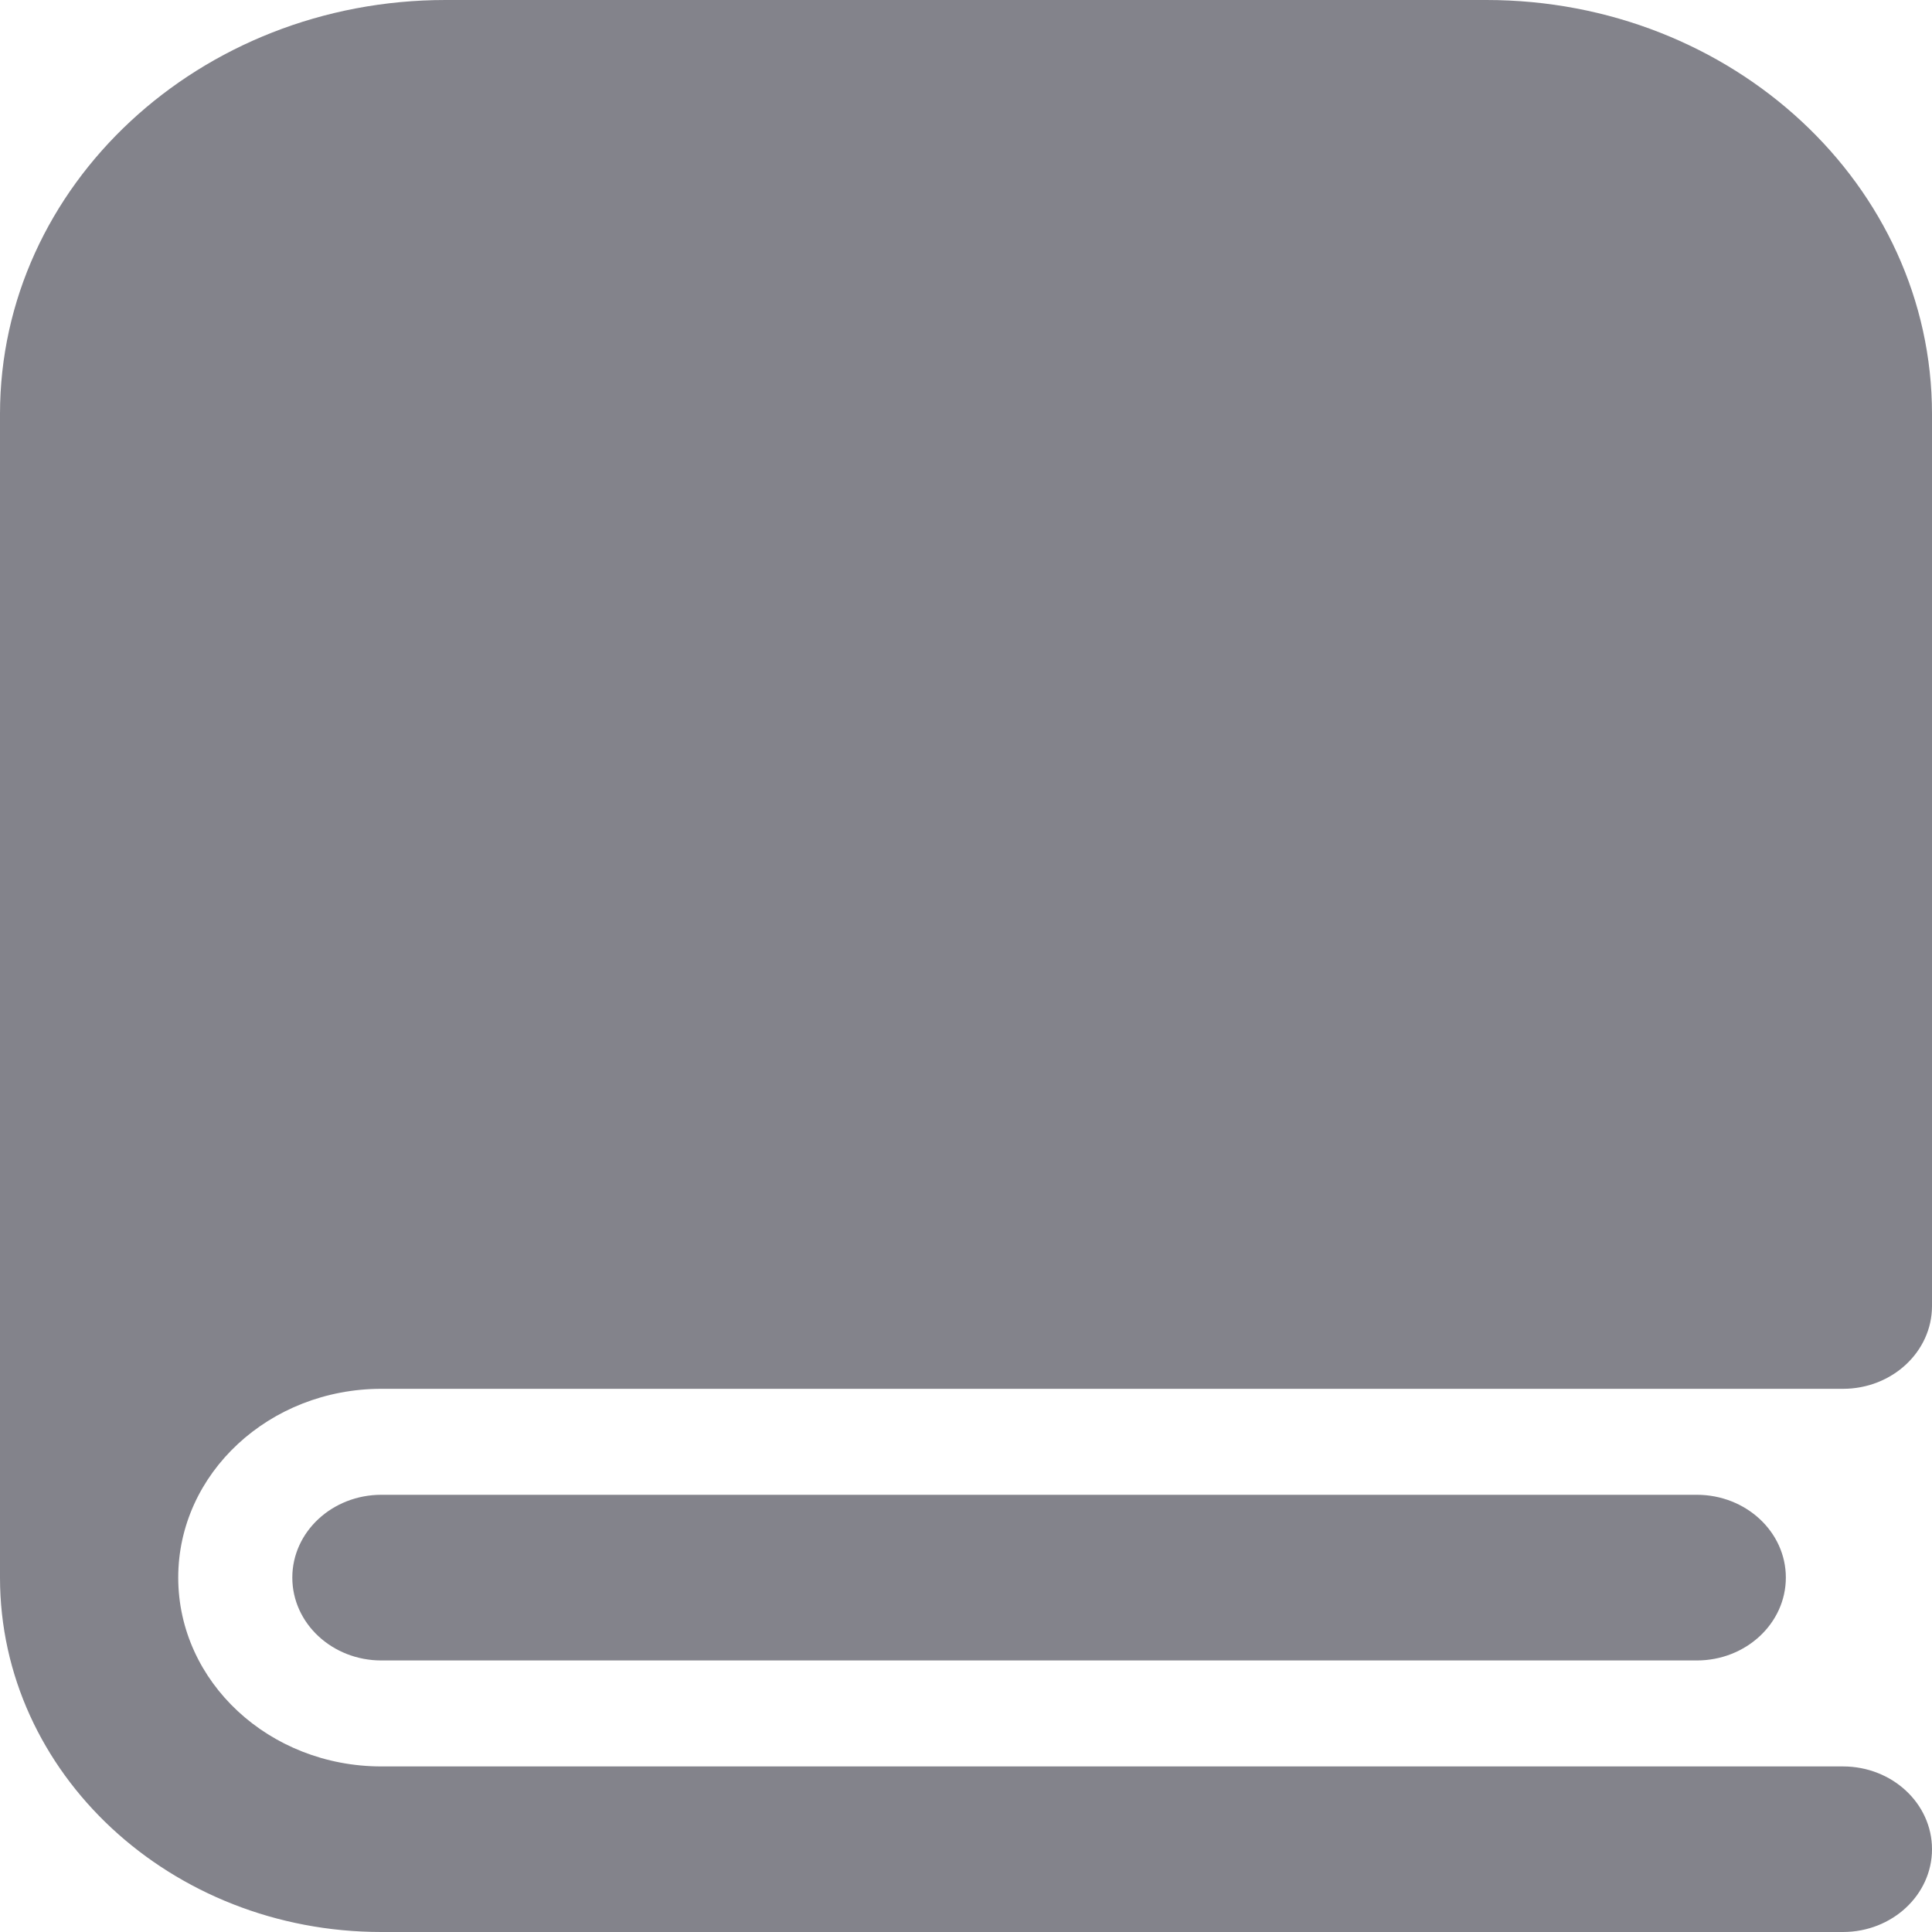
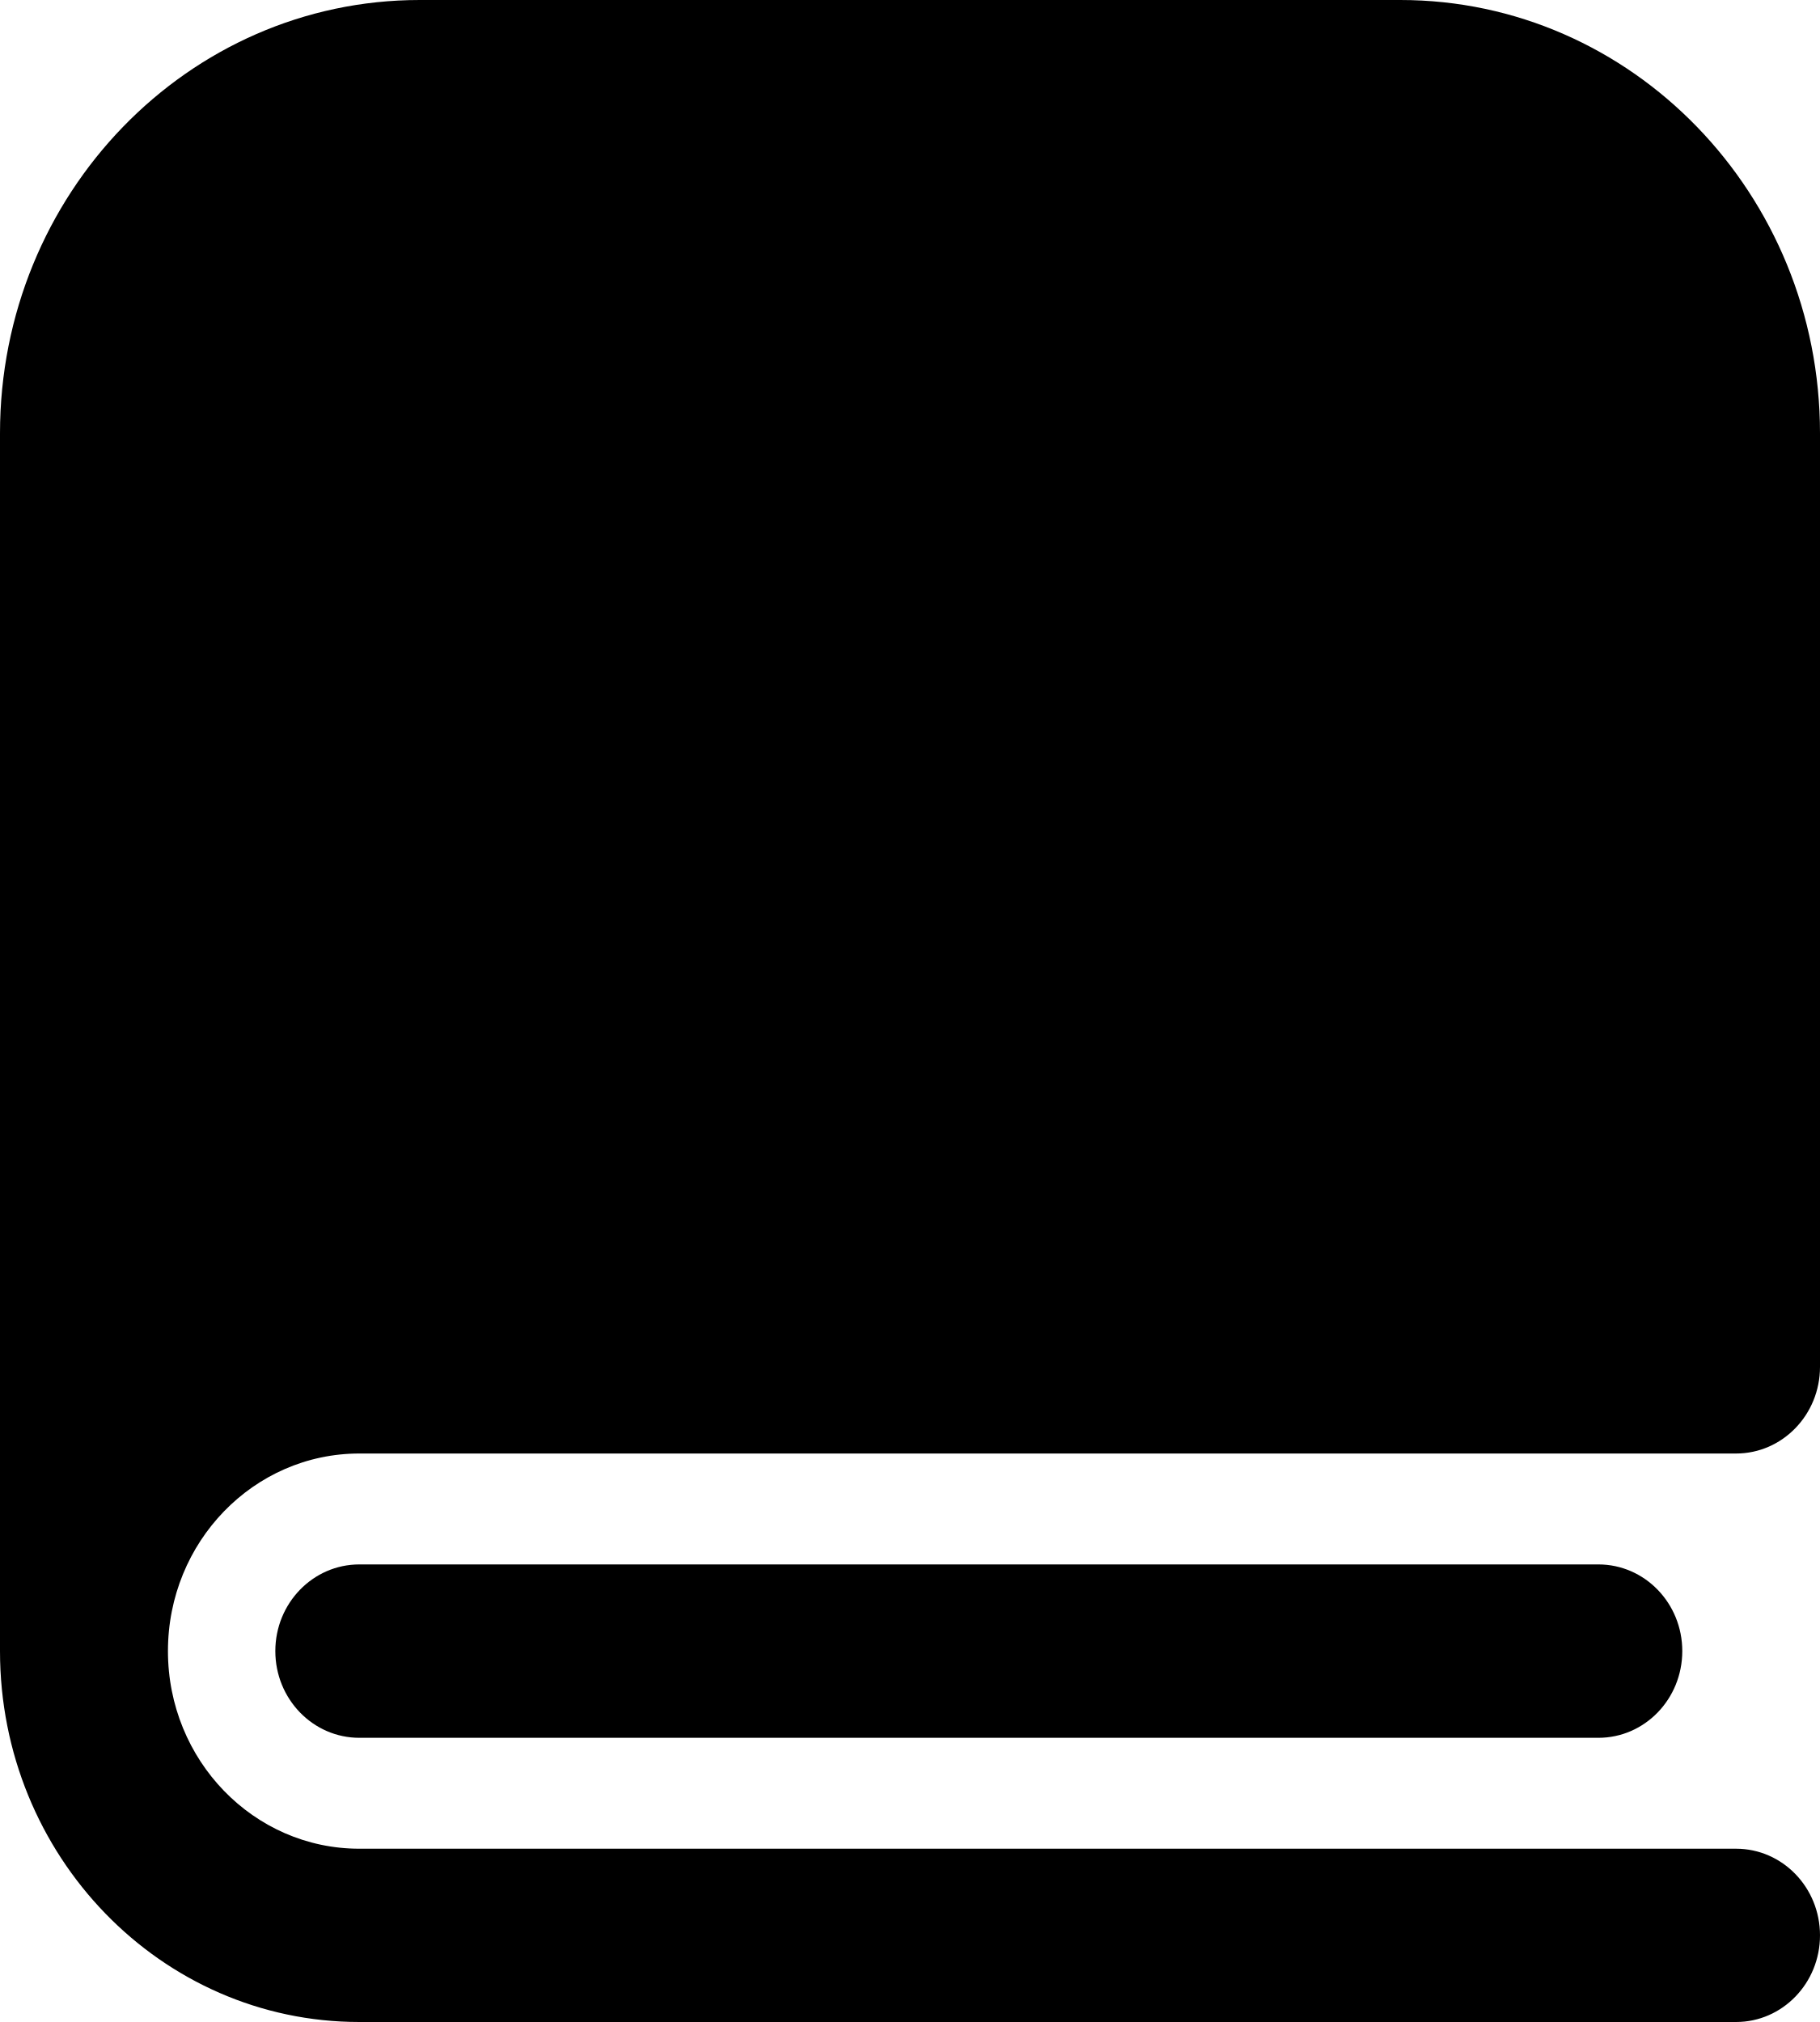
- <svg xmlns="http://www.w3.org/2000/svg" width="20" height="20" viewBox="0 0 20 20" fill="none">
-   <path d="M20 13.52V4.286C20 1.919 17.935 0 15.387 0H4.613C2.065 0 0 1.919 0 4.286V16.331C0 18.358 1.768 20 3.948 20H19.078C19.587 20 20 19.616 20 19.143C20 18.669 19.587 18.286 19.078 18.286H3.948C2.787 18.286 1.845 17.411 1.845 16.331C1.845 15.252 2.787 14.377 3.948 14.377H19.078C19.587 14.377 20 13.993 20 13.52Z" fill="#83838B" />
-   <path d="M3.948 15.474C3.439 15.474 3.026 15.858 3.026 16.331C3.026 16.805 3.439 17.189 3.948 17.189H17.565C18.074 17.189 18.487 16.805 18.487 16.331C18.487 15.858 18.074 15.474 17.565 15.474H3.948Z" fill="#83838B" />
+ <svg xmlns="http://www.w3.org/2000/svg" width="18" height="20" viewBox="0 0 18 20" fill="none">
+   <path d="M18 13.52V4.286C18 1.919 16.141 0 13.849 0H4.151C1.859 0 0 1.919 0 4.286V16.331C0 18.358 1.591 20 3.554 20H17.17C17.628 20 18 19.616 18 19.143C18 18.669 17.628 18.286 17.17 18.286H3.554C2.508 18.286 1.661 17.411 1.661 16.331C1.661 15.252 2.508 14.377 3.554 14.377H17.17C17.628 14.377 18 13.993 18 13.52Z" fill="black" />
+   <path d="M3.554 15.474C3.095 15.474 2.723 15.858 2.723 16.331C2.723 16.805 3.095 17.189 3.554 17.189H15.808C16.267 17.189 16.638 16.805 16.638 16.331C16.638 15.858 16.267 15.474 15.808 15.474H3.554Z" fill="black" />
</svg>
